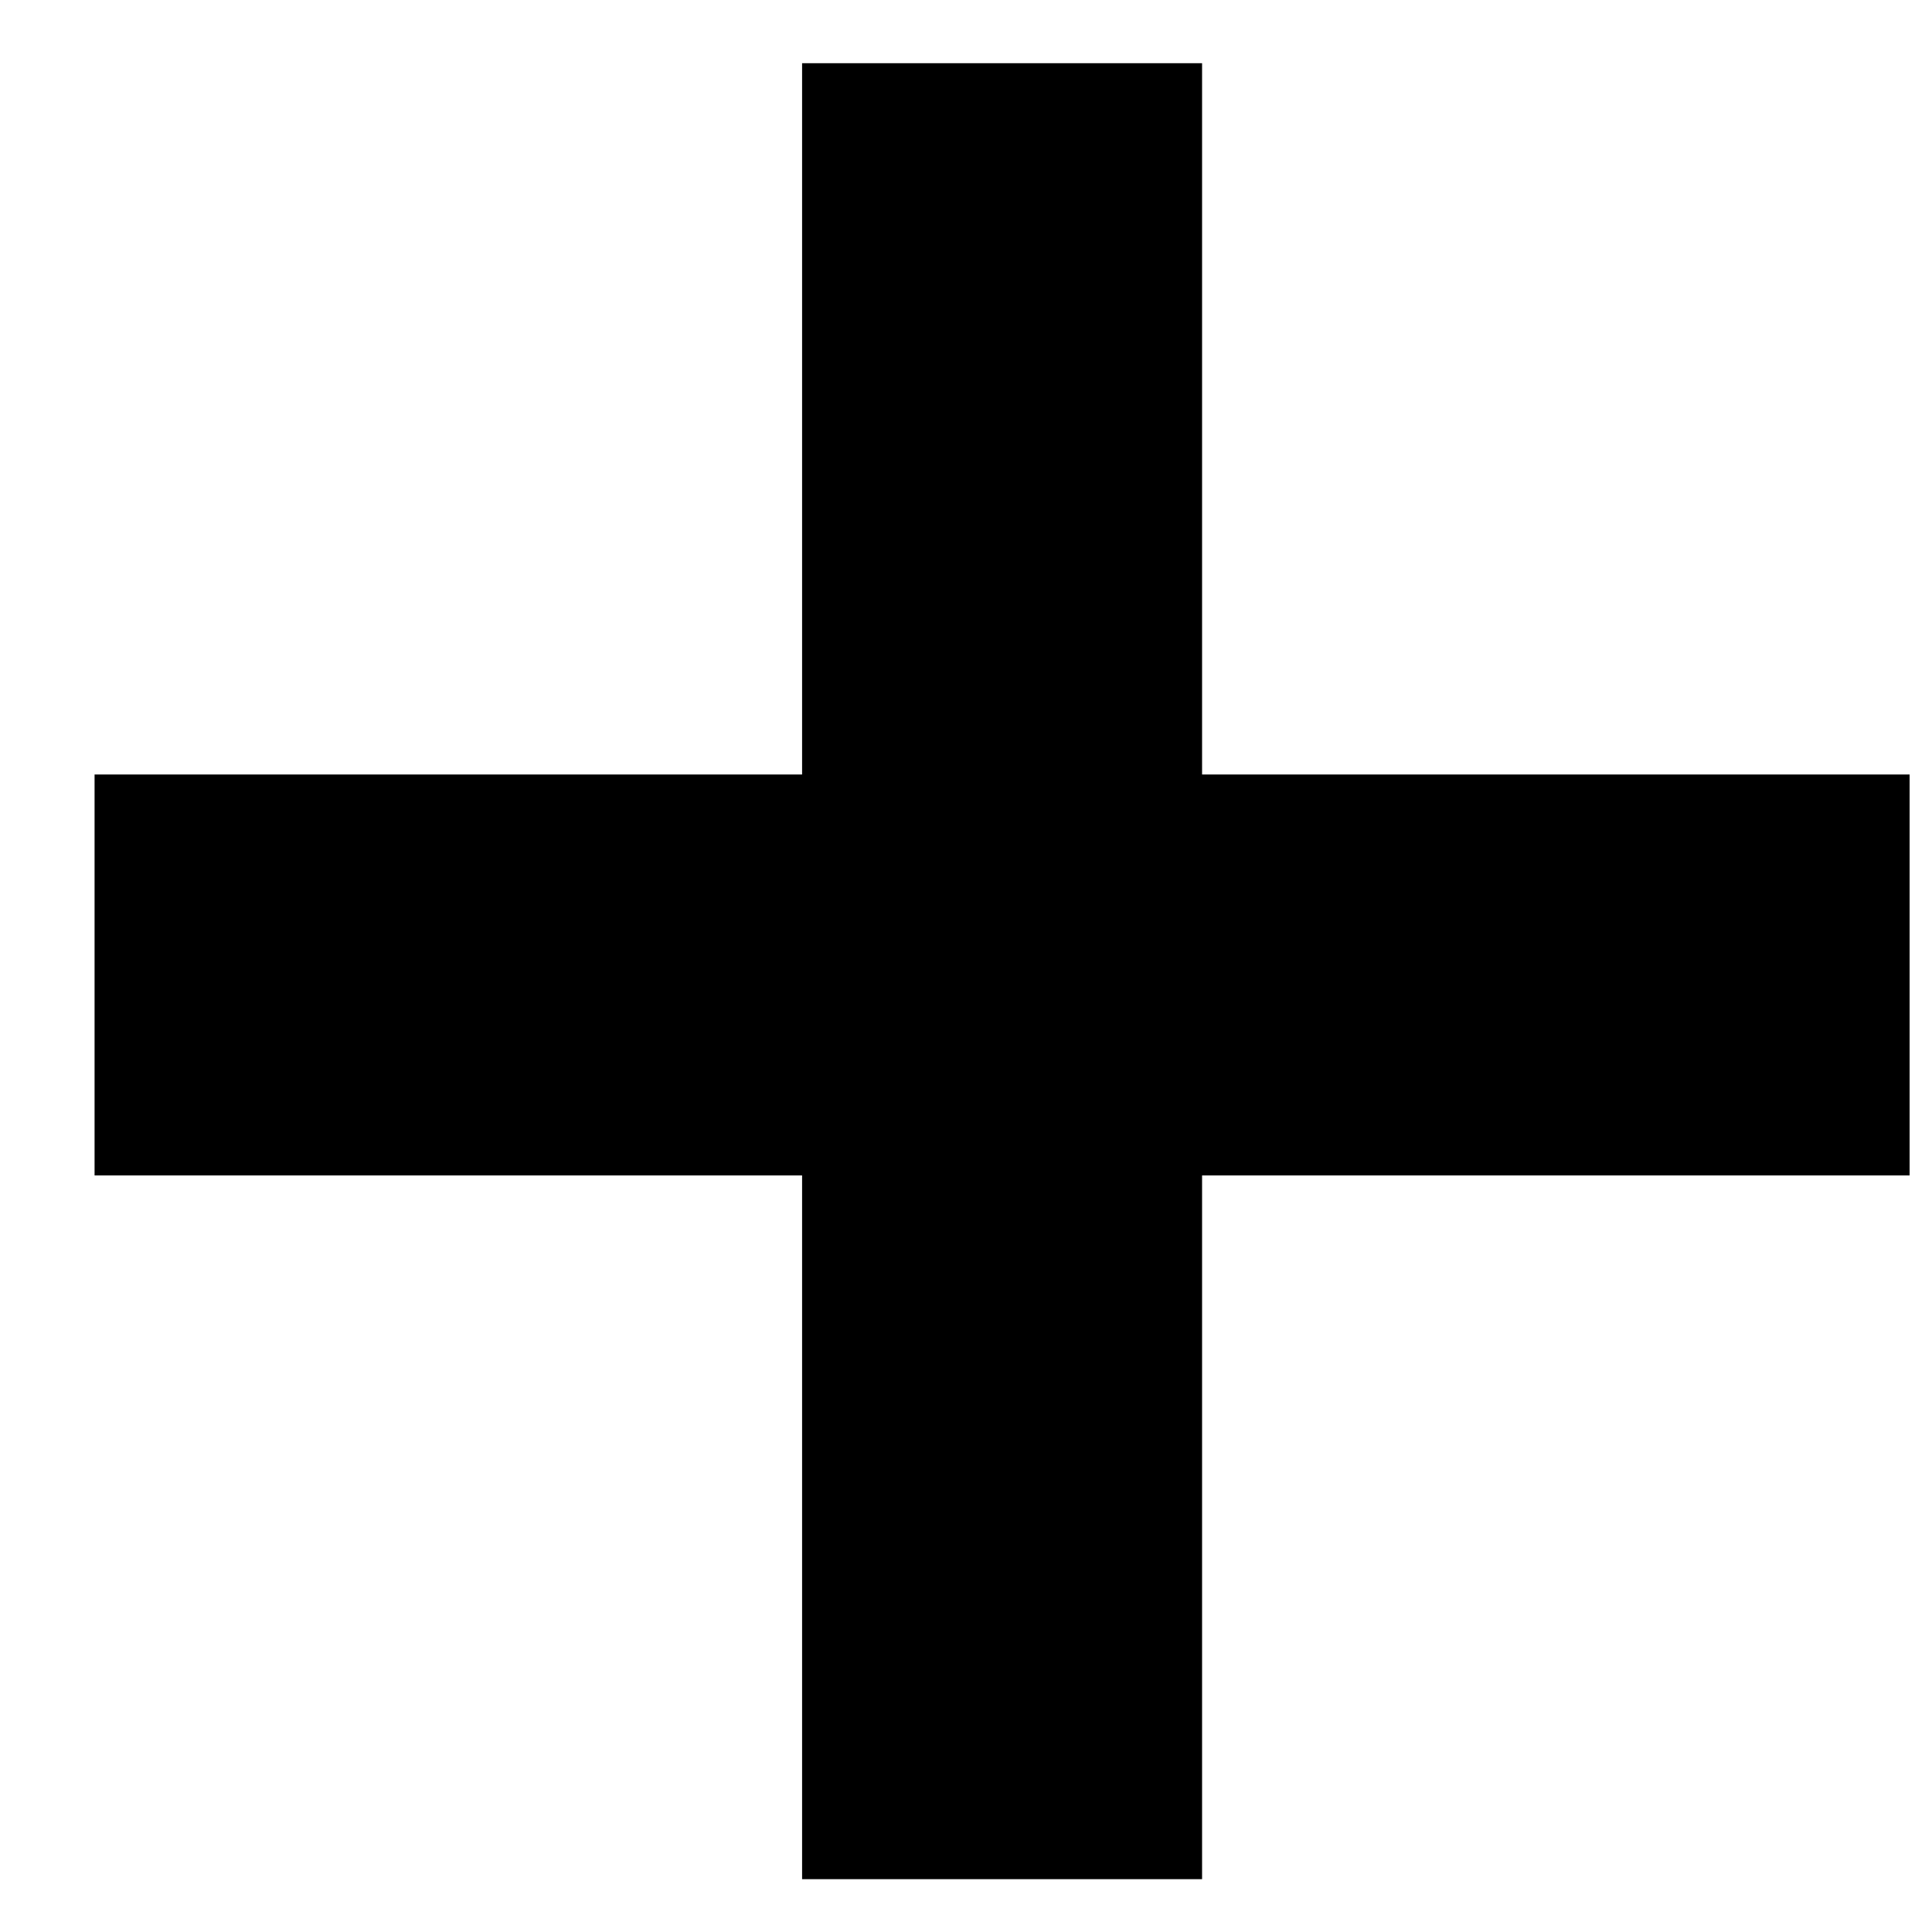
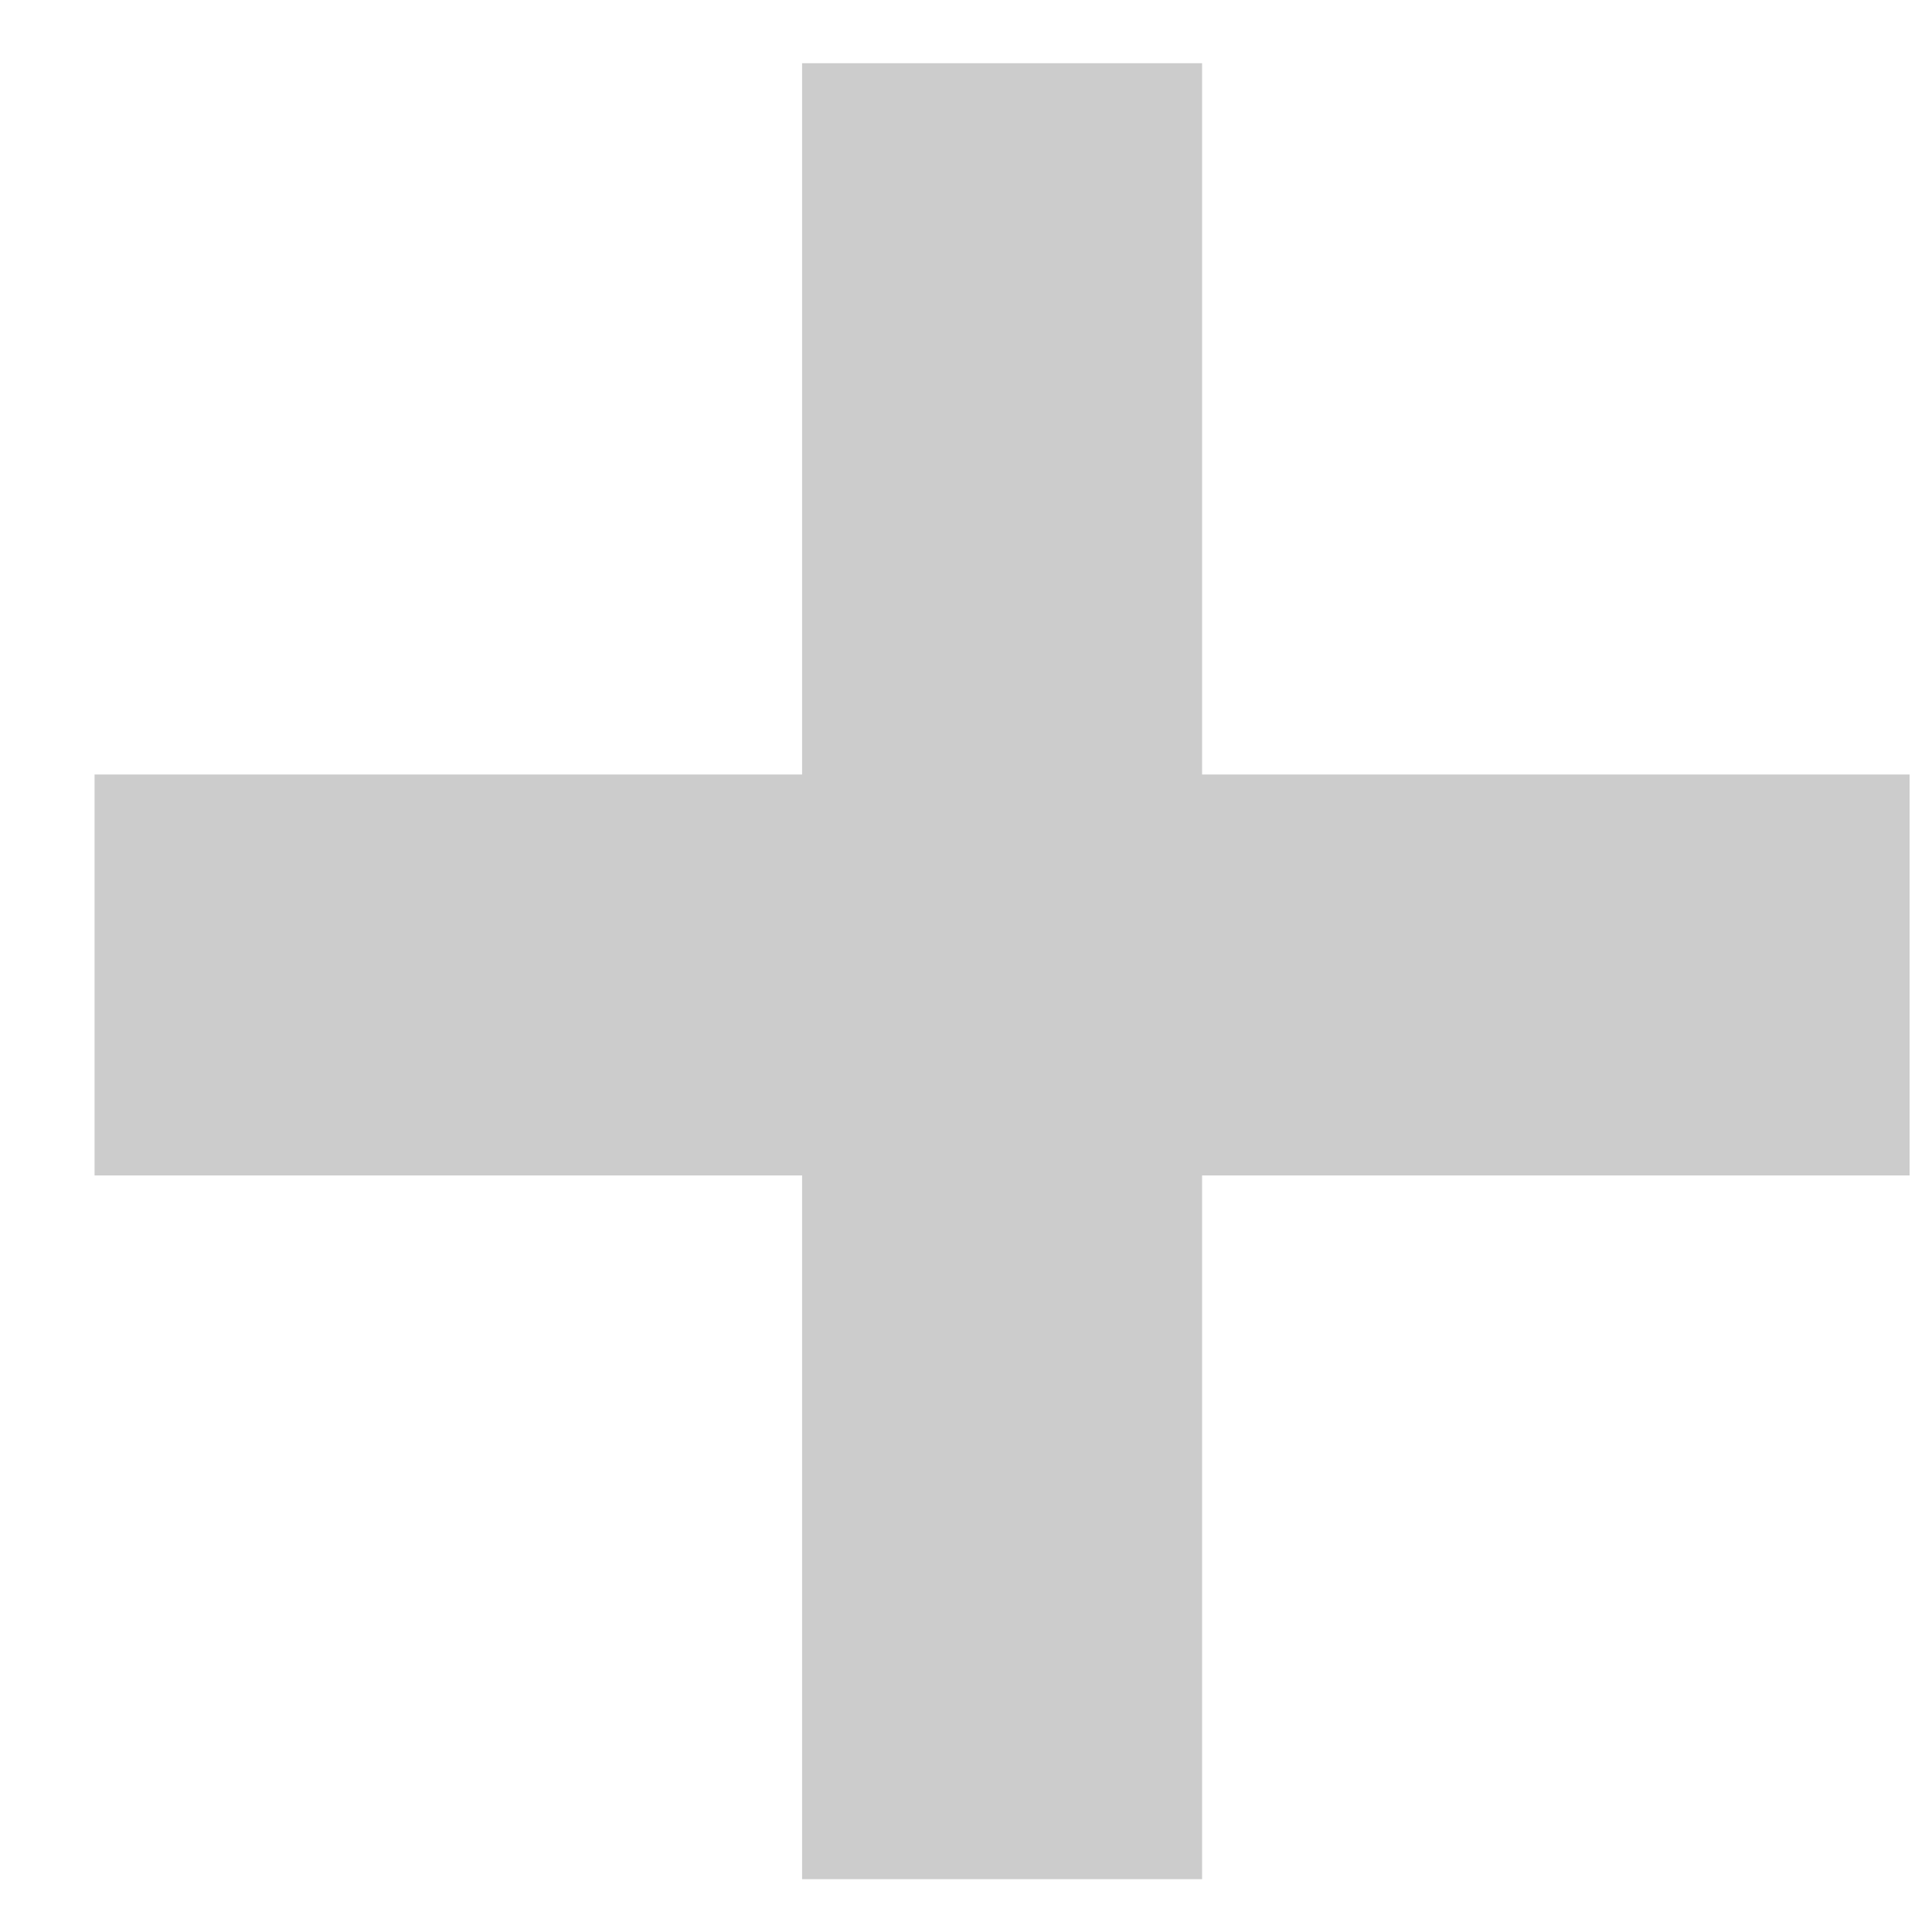
<svg xmlns="http://www.w3.org/2000/svg" width="32px" height="32px" viewBox="0 0 32 32" version="1.1">
  <description>Created with Sketch (http://www.bohemiancoding.com/sketch)</description>
  <defs />
-   <g id="Page-1" stroke="none" stroke-width="1" fill="none" fill-rule="evenodd">
-     <text id="+" fill="#CCCCCC" font-family="Montserrat" font-size="62" font-weight="bold">
-       <tspan x="-1.104" y="38" fill="#000000">+</tspan>
-     </text>
+   <g id="General" stroke="none" stroke-width="1" fill="none" fill-rule="evenodd">
+     <g id="add-photo" transform="translate(-21, -22)" font-weight="bold" font-family="Montserrat" fill="#CCCCCC" font-size="62">
+       <text id="+">
+         <tspan x="19.896" y="60">+</tspan>
+       </text>
+     </g>
  </g>
</svg>
